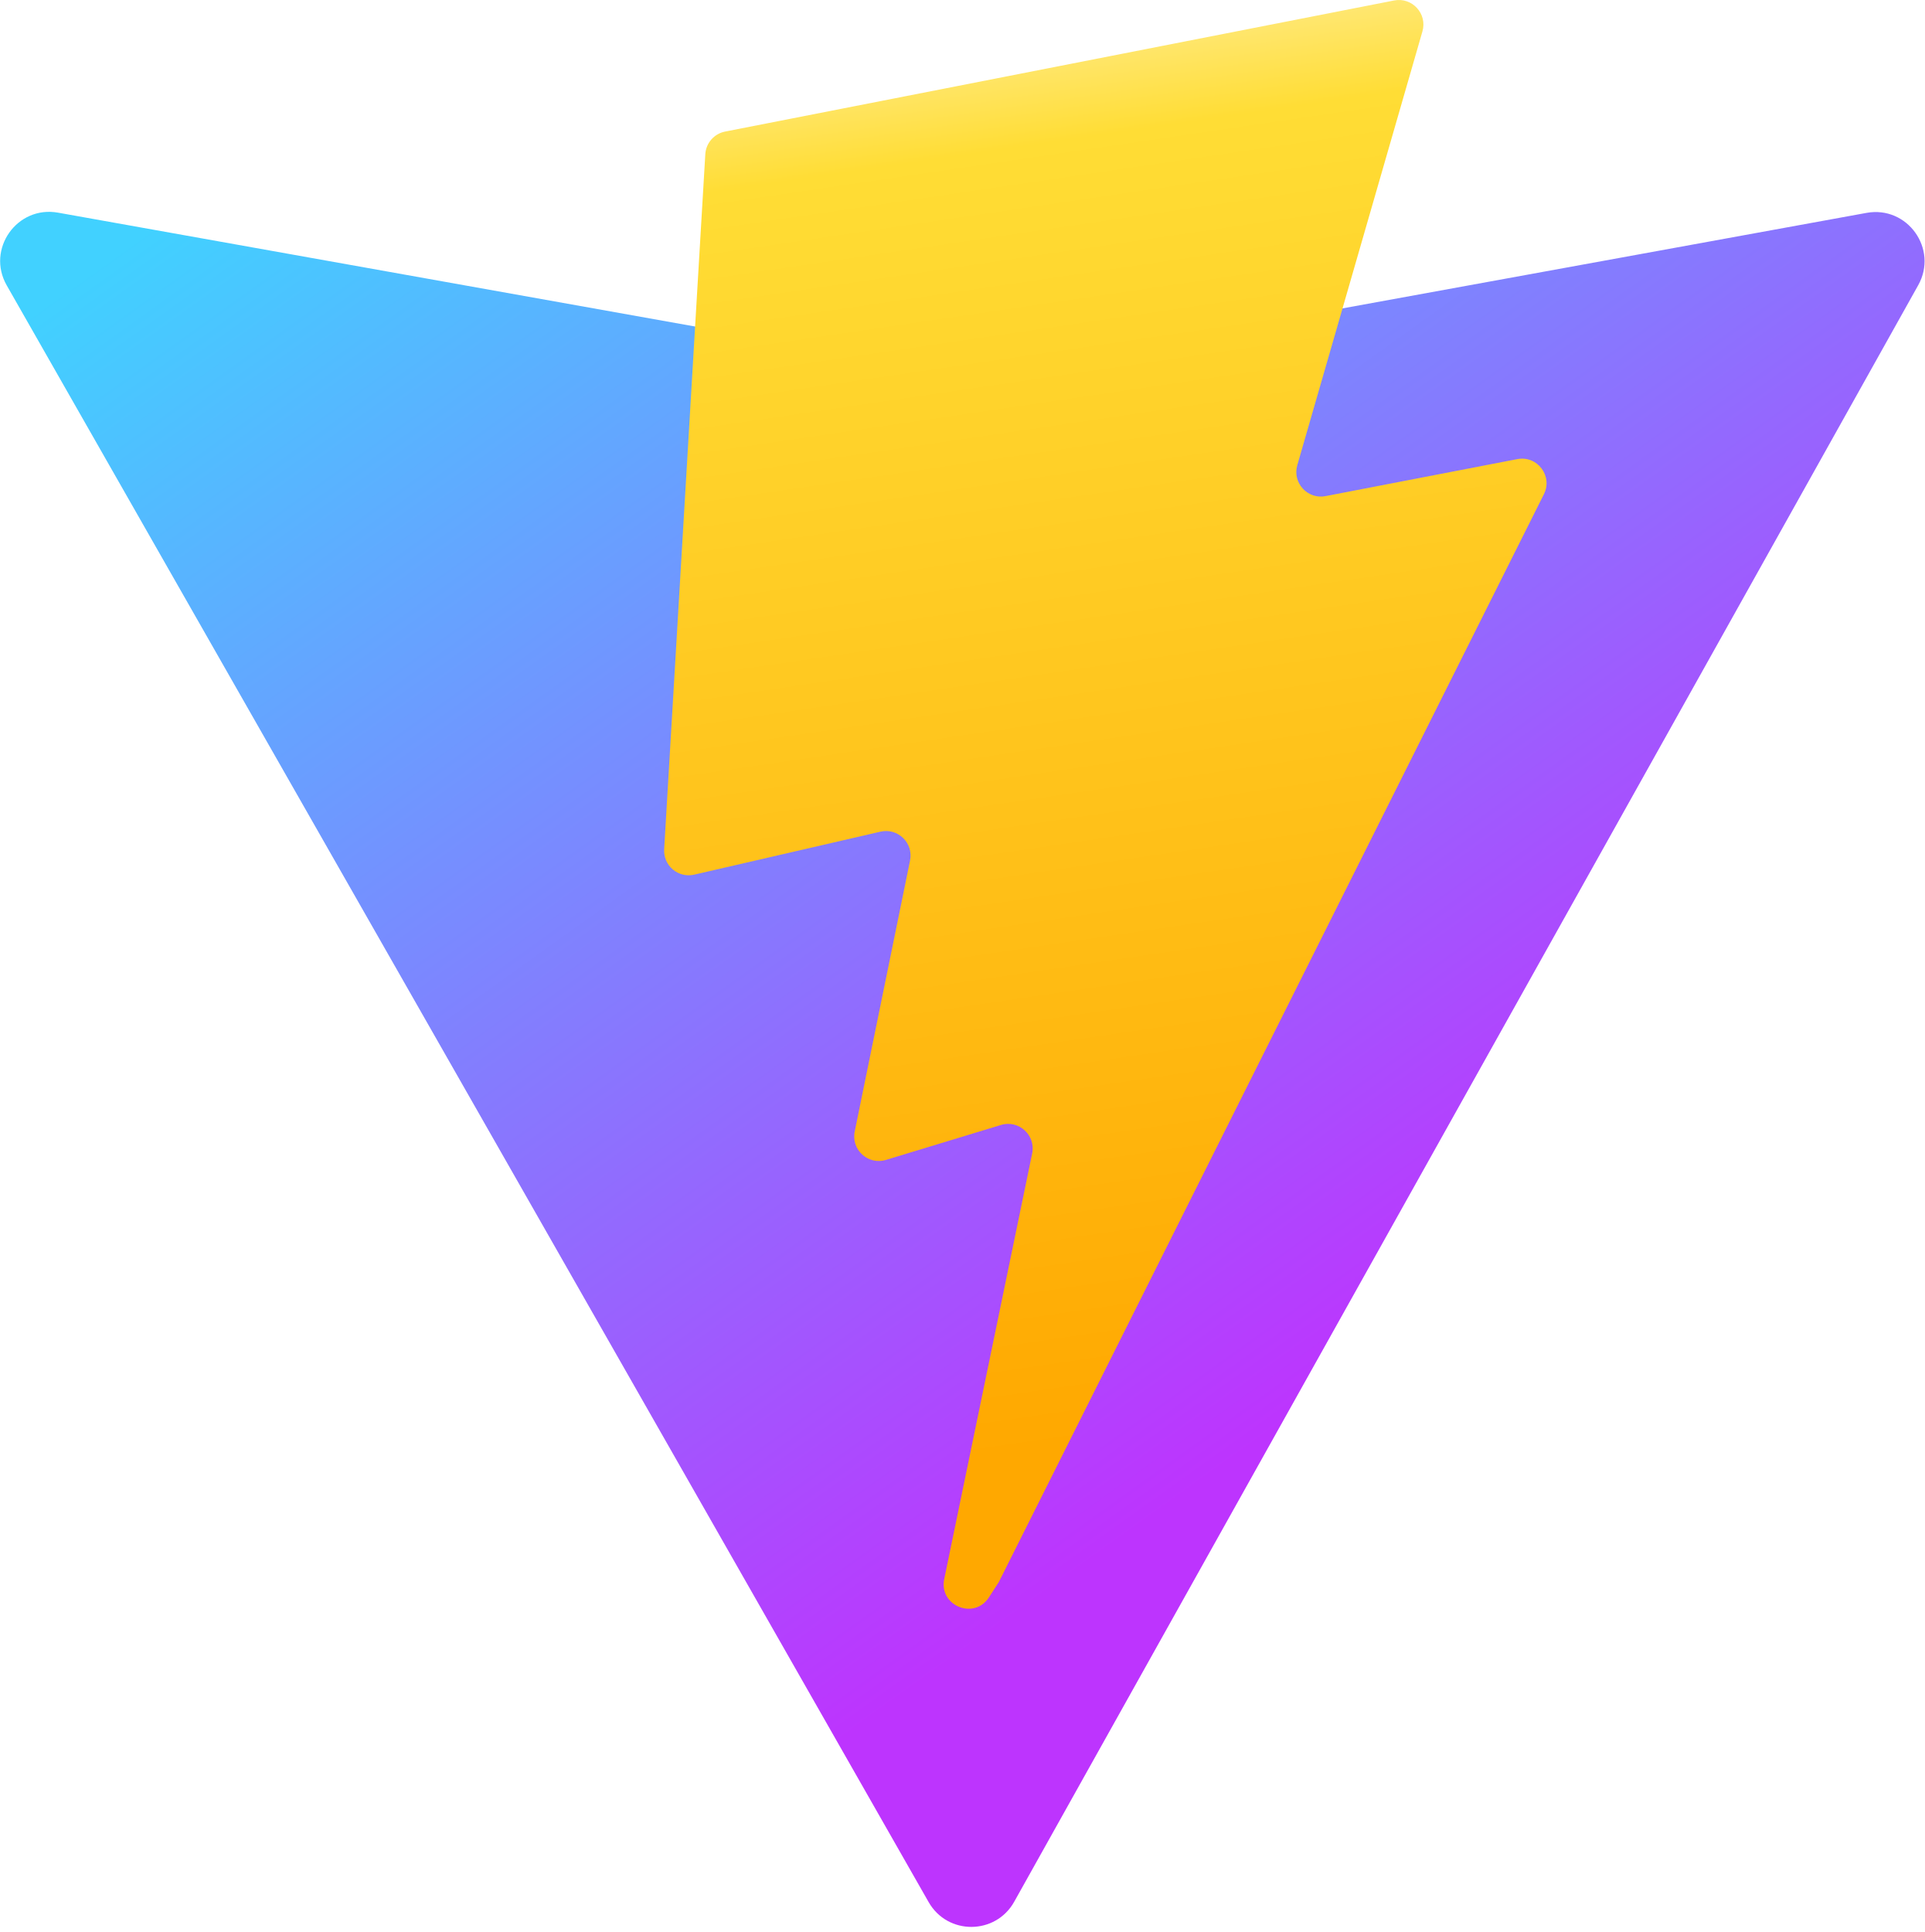
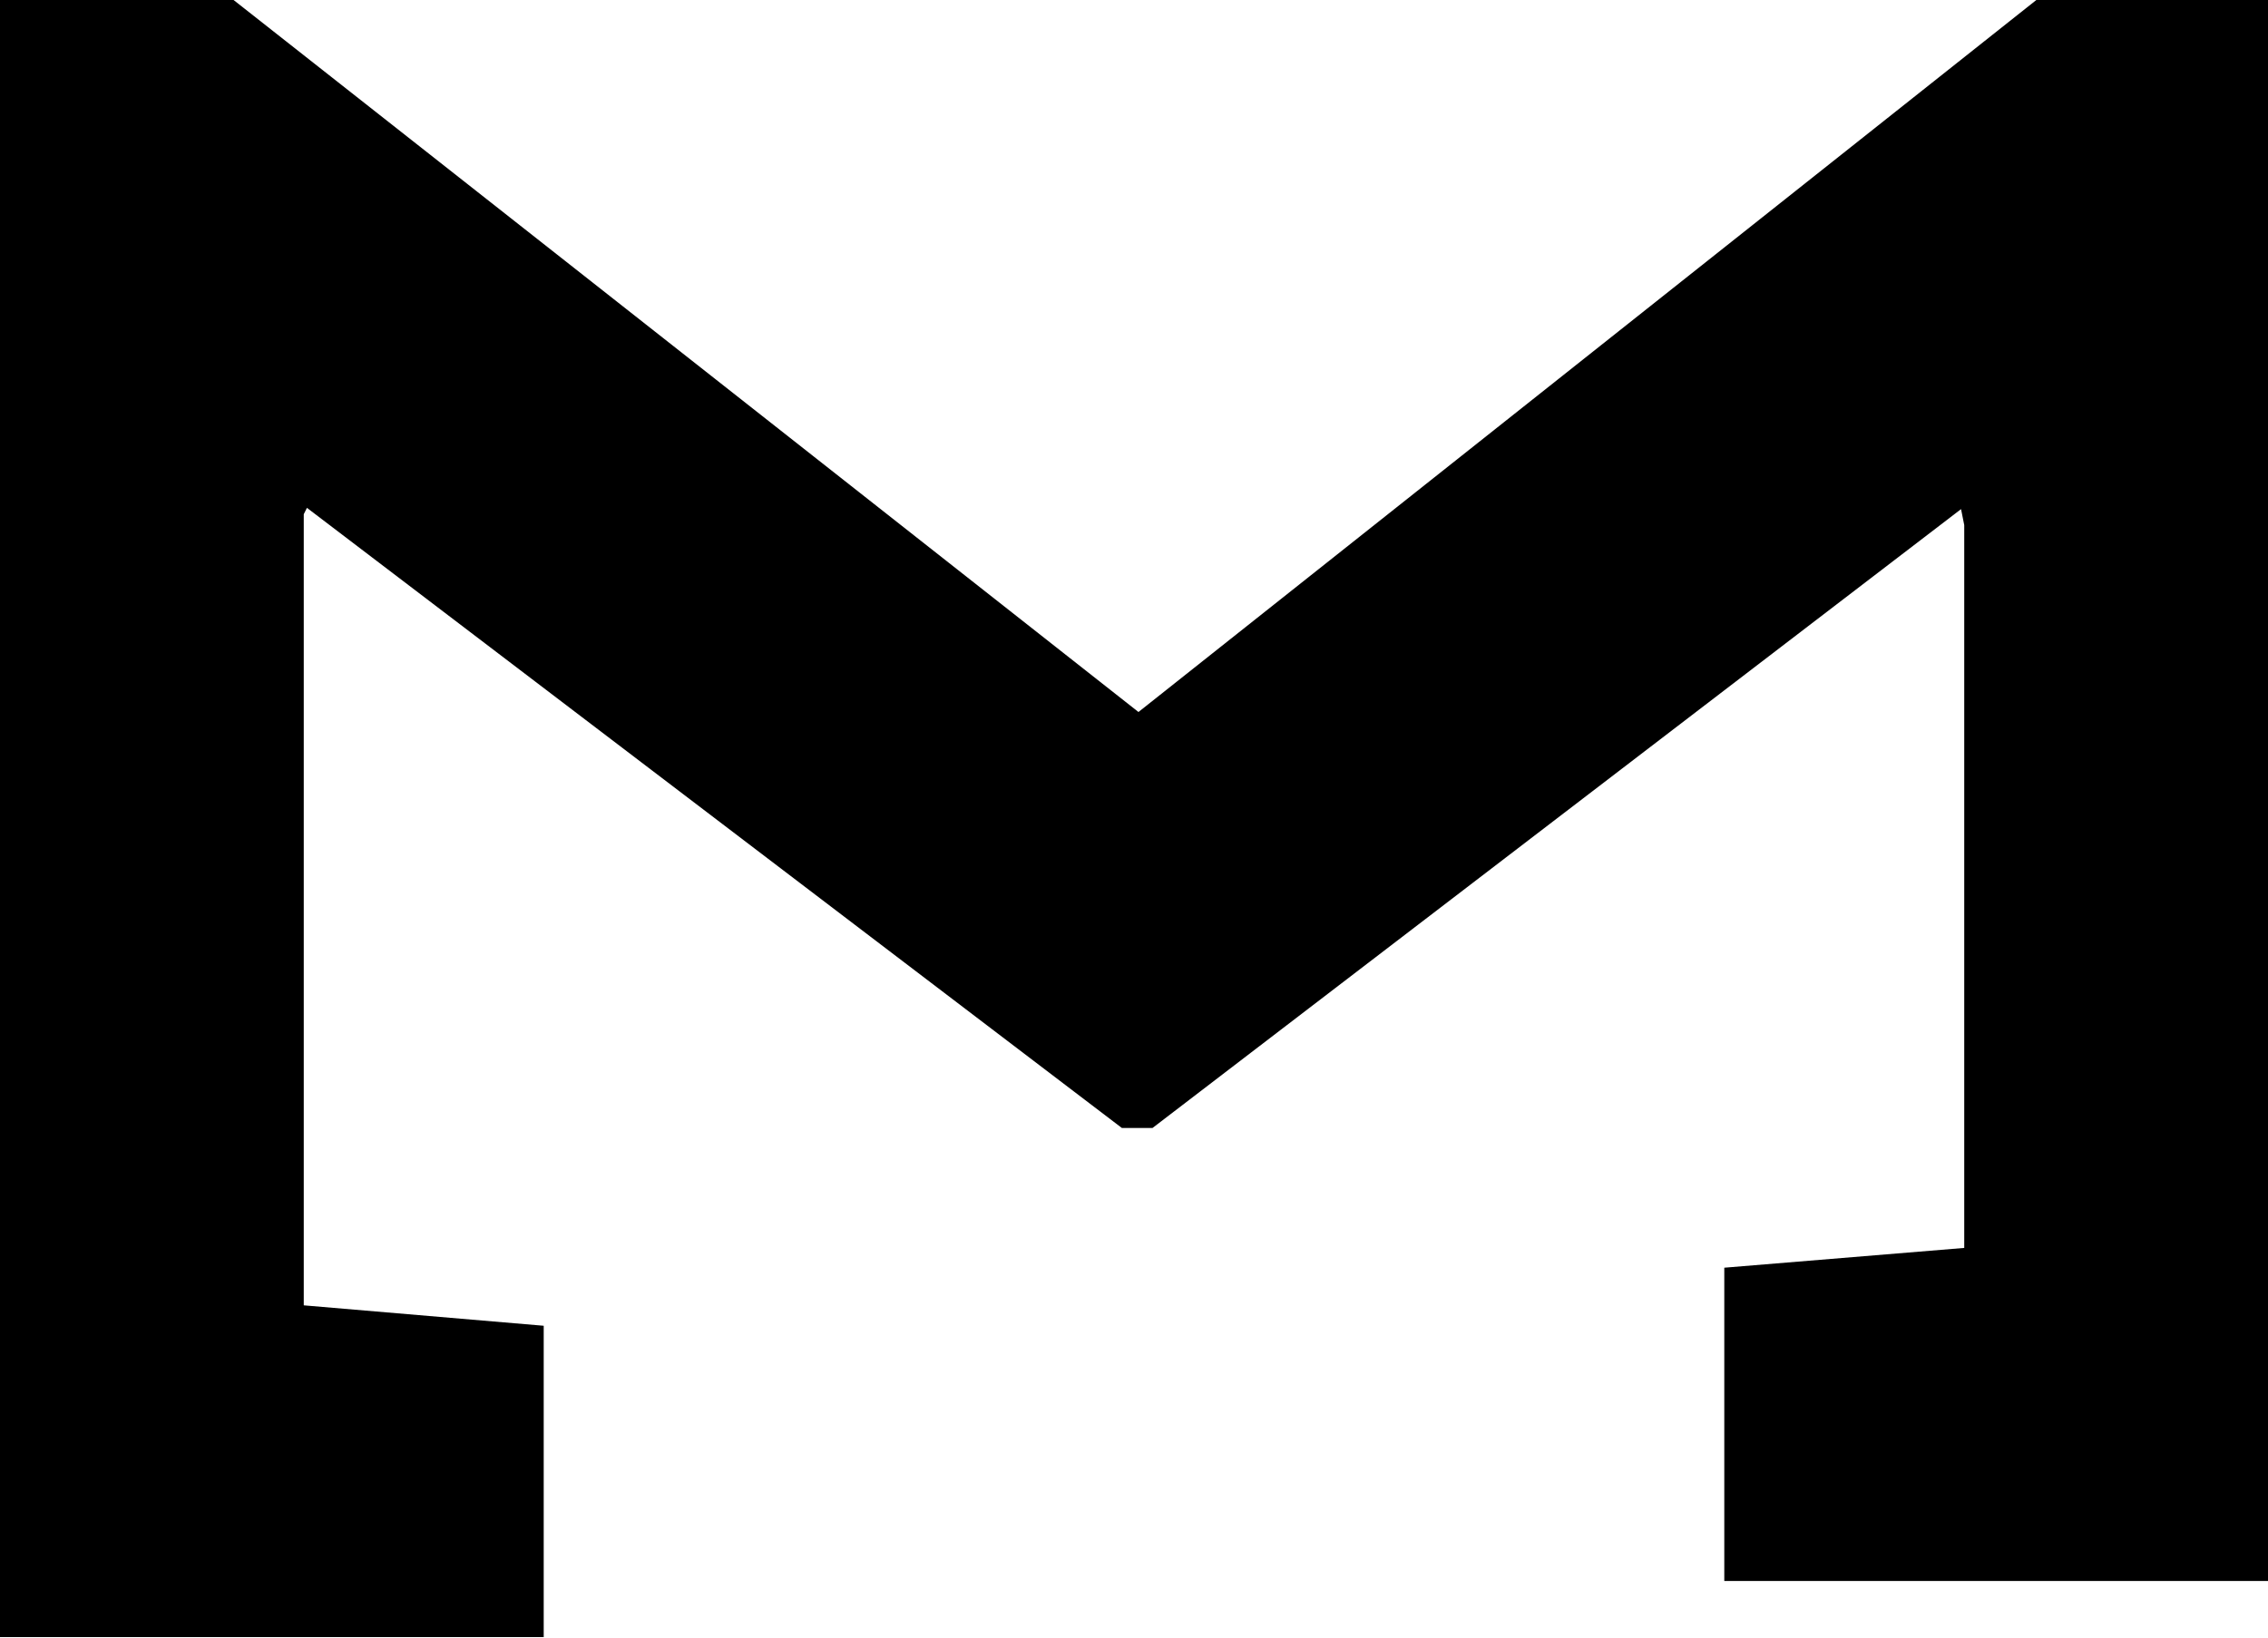
- <svg xmlns="http://www.w3.org/2000/svg" aria-hidden="true" role="img" class="iconify iconify--logos" width="31.88" height="32" preserveAspectRatio="xMidYMid meet" viewBox="0 0 256 257">
-   <defs>
-     <linearGradient id="IconifyId1813088fe1fbc01fb466" x1="-.828%" x2="57.636%" y1="7.652%" y2="78.411%">
-       <stop offset="0%" stop-color="#41D1FF" />
-       <stop offset="100%" stop-color="#BD34FE" />
-     </linearGradient>
-     <linearGradient id="IconifyId1813088fe1fbc01fb467" x1="43.376%" x2="50.316%" y1="2.242%" y2="89.03%">
-       <stop offset="0%" stop-color="#FFEA83" />
-       <stop offset="8.333%" stop-color="#FFDD35" />
-       <stop offset="100%" stop-color="#FFA800" />
-     </linearGradient>
-   </defs>
-   <path fill="url(#IconifyId1813088fe1fbc01fb466)" d="M255.153 37.938L134.897 252.976c-2.483 4.44-8.862 4.466-11.382.048L.875 37.958c-2.746-4.814 1.371-10.646 6.827-9.67l120.385 21.517a6.537 6.537 0 0 0 2.322-.004l117.867-21.483c5.438-.991 9.574 4.796 6.877 9.62Z" />
-   <path fill="url(#IconifyId1813088fe1fbc01fb467)" d="M185.432.063L96.44 17.501a3.268 3.268 0 0 0-2.634 3.014l-5.474 92.456a3.268 3.268 0 0 0 3.997 3.378l24.777-5.718c2.318-.535 4.413 1.507 3.936 3.838l-7.361 36.047c-.495 2.426 1.782 4.5 4.151 3.78l15.304-4.649c2.372-.72 4.652 1.36 4.15 3.788l-11.698 56.621c-.732 3.542 3.979 5.473 5.943 2.437l1.313-2.028l72.516-144.72c1.215-2.423-.88-5.186-3.54-4.672l-25.505 4.922c-2.396.462-4.435-1.77-3.759-4.114l16.646-57.705c.677-2.35-1.37-4.583-3.769-4.113Z" />
+ <svg xmlns="http://www.w3.org/2000/svg" viewBox="0 0 35.54 25.66" width="35.54" height="25.66">
+   <g transform="matrix(0 1 -1 0 52.39 -0)">
+     <defs />
+     <g fill="#000000">
+       <g transform="translate(0, 0)">
+         <path d="M0 52.39L0 48.73L11.16 34.55L0 20.48L0 16.85L24.78 16.85L24.78 25.37L19.87 25.37L19.56 21.61L8.23 21.61L7.98 21.66L17.68 34.33L17.68 34.81L7.96 47.58L8.06 47.63L20.46 47.63L20.78 43.87L25.66 43.87L25.66 52.39L0 52.39Z" />
+       </g>
+     </g>
+   </g>
</svg>
